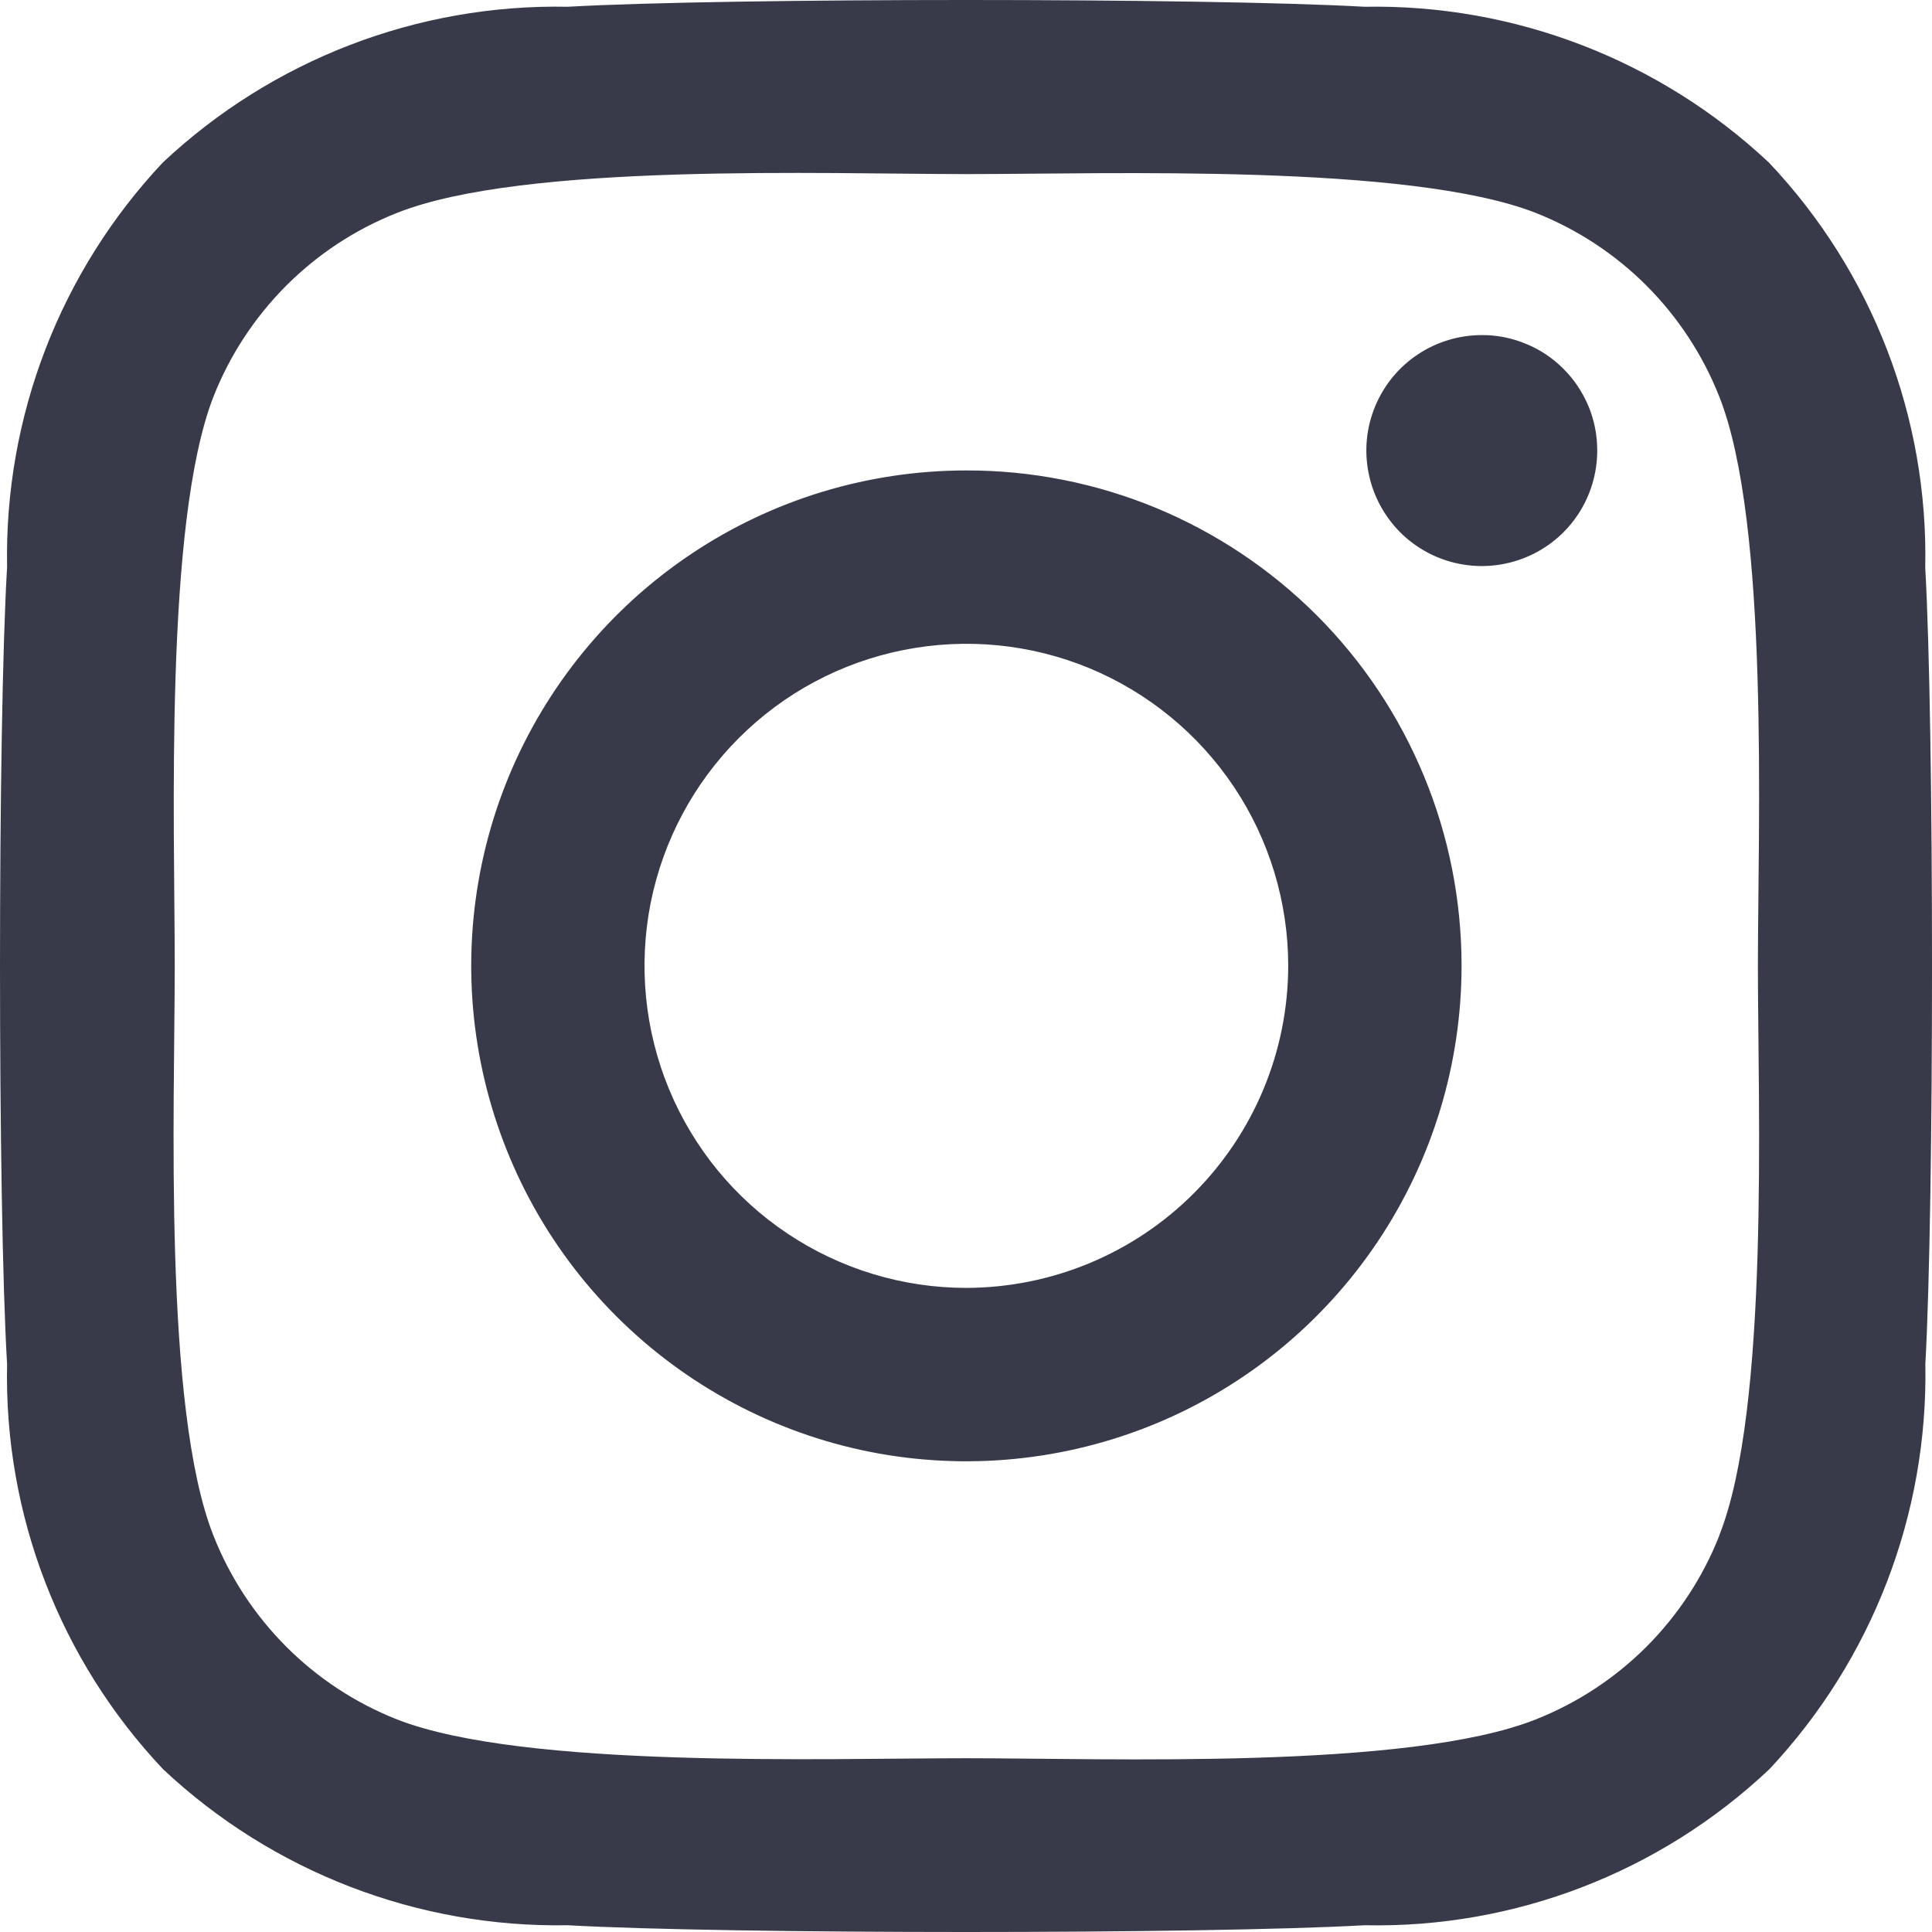
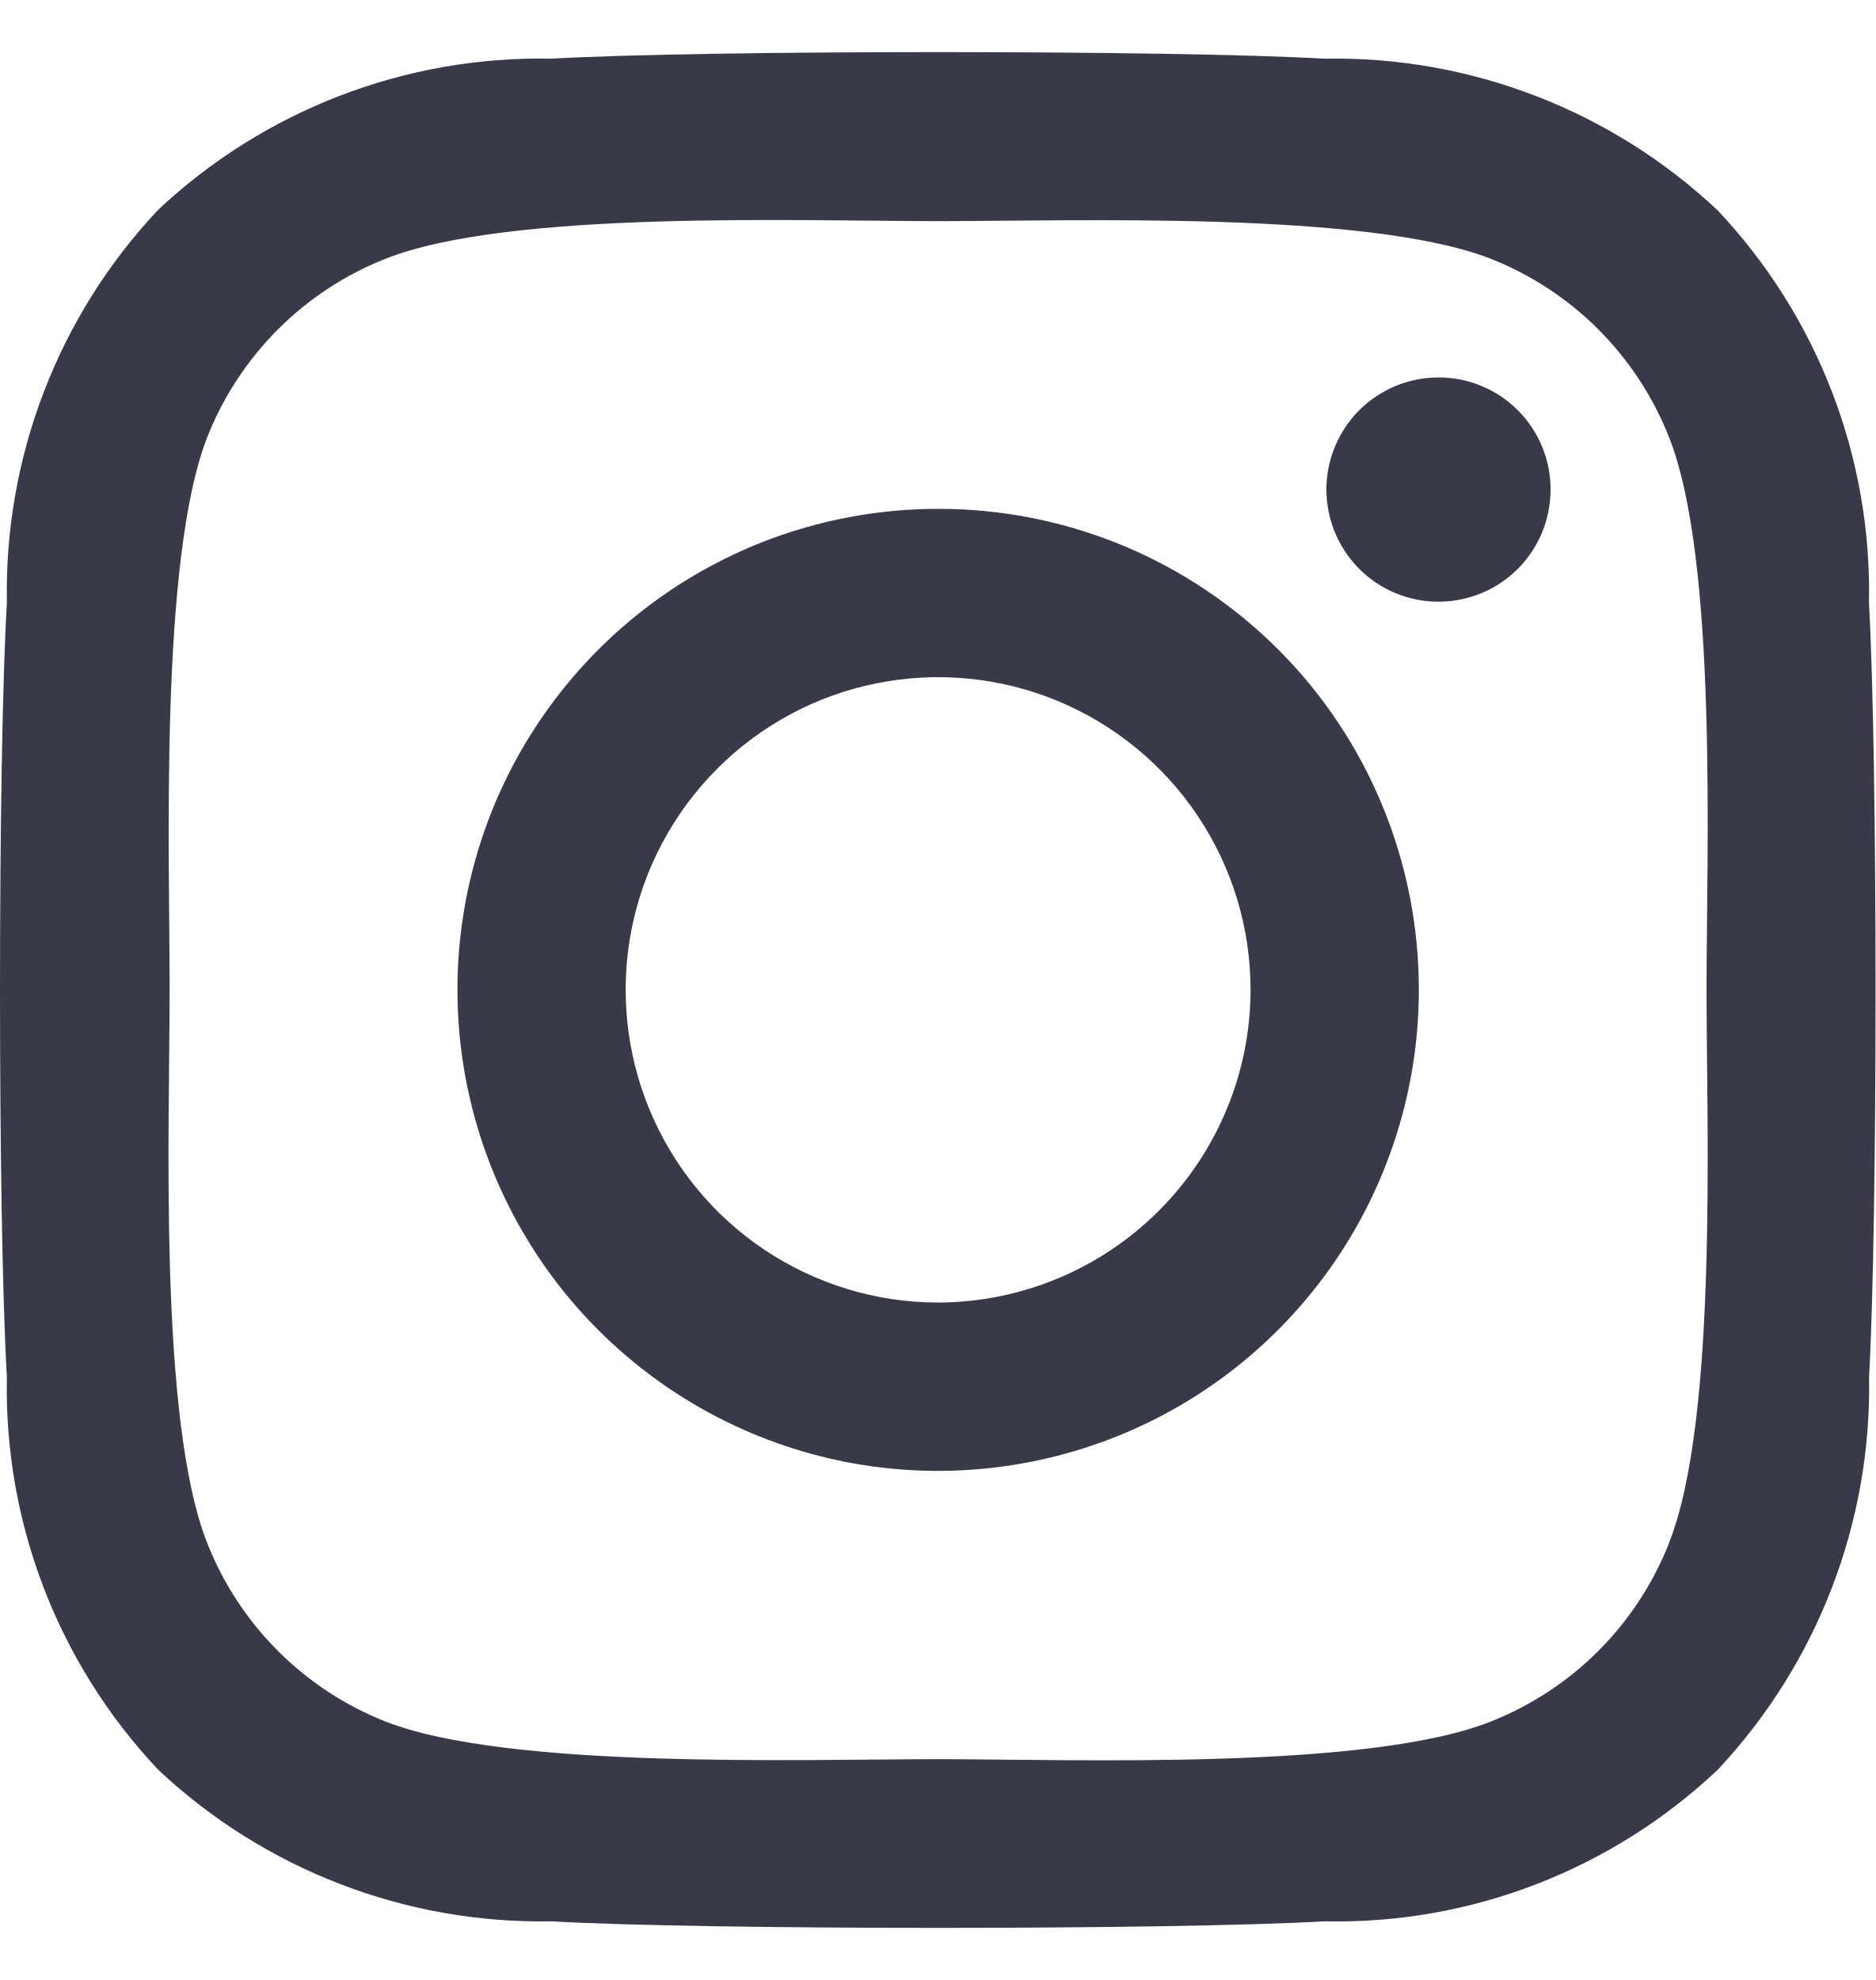
- <svg xmlns="http://www.w3.org/2000/svg" width="18" height="18" viewBox="0 0 18 18" fill="none">
-   <path d="M9.003 4.383C8.091 4.383 7.199 4.653 6.44 5.161C5.682 5.668 5.091 6.389 4.741 7.232C4.392 8.076 4.301 9.004 4.479 9.899C4.657 10.794 5.096 11.617 5.741 12.262C6.387 12.908 7.209 13.348 8.103 13.526C8.998 13.704 9.926 13.612 10.769 13.263C11.612 12.914 12.332 12.322 12.839 11.563C13.346 10.804 13.617 9.911 13.617 8.998C13.617 8.392 13.499 7.791 13.267 7.231C13.036 6.671 12.696 6.161 12.268 5.733C11.839 5.304 11.33 4.964 10.77 4.732C10.21 4.501 9.61 4.382 9.003 4.383ZM9.003 11.999C8.41 11.999 7.831 11.823 7.337 11.493C6.844 11.164 6.46 10.695 6.233 10.147C6.006 9.598 5.947 8.995 6.062 8.413C6.178 7.831 6.464 7.296 6.883 6.877C7.302 6.457 7.837 6.171 8.418 6.056C9 5.94 9.603 5.999 10.151 6.226C10.699 6.454 11.167 6.838 11.497 7.332C11.826 7.825 12.002 8.405 12.002 8.998C12.001 9.794 11.684 10.556 11.122 11.118C10.56 11.681 9.798 11.997 9.003 11.999ZM14.881 4.198C14.881 4.411 14.818 4.619 14.7 4.796C14.582 4.973 14.414 5.111 14.217 5.192C14.021 5.273 13.804 5.295 13.596 5.253C13.387 5.212 13.195 5.109 13.045 4.959C12.895 4.808 12.792 4.616 12.751 4.408C12.709 4.199 12.73 3.983 12.812 3.786C12.893 3.589 13.031 3.421 13.208 3.303C13.385 3.185 13.593 3.122 13.806 3.122C13.947 3.121 14.086 3.149 14.216 3.203C14.347 3.256 14.465 3.335 14.565 3.435C14.665 3.534 14.744 3.653 14.799 3.783C14.853 3.913 14.881 4.053 14.881 4.194V4.198ZM17.937 5.29C17.967 3.89 17.445 2.535 16.483 1.517C15.464 0.559 14.111 0.037 12.713 0.063C11.228 -0.021 6.775 -0.021 5.289 0.063C3.891 0.035 2.538 0.556 1.518 1.513C0.56 2.531 0.039 3.885 0.066 5.283C-0.022 6.773 -0.022 11.224 0.066 12.71C0.036 14.11 0.558 15.465 1.519 16.483C2.539 17.441 3.892 17.962 5.29 17.937C6.775 18.021 11.228 18.021 12.714 17.937C14.113 17.967 15.467 17.444 16.485 16.483C17.442 15.463 17.964 14.109 17.938 12.71C18.021 11.224 18.021 6.773 17.937 5.287V5.29ZM16.018 14.308C15.865 14.696 15.634 15.047 15.34 15.342C15.046 15.636 14.694 15.867 14.307 16.02C13.123 16.49 10.309 16.381 9.003 16.381C7.698 16.381 4.88 16.481 3.7 16.02C3.312 15.867 2.961 15.636 2.667 15.342C2.373 15.047 2.142 14.696 1.989 14.308C1.519 13.123 1.628 10.308 1.628 9.002C1.628 7.695 1.528 4.876 1.989 3.695C2.142 3.307 2.373 2.956 2.667 2.661C2.961 2.367 3.312 2.136 3.7 1.983C4.884 1.513 7.698 1.622 9.003 1.622C10.309 1.622 13.127 1.522 14.307 1.983C14.694 2.136 15.046 2.367 15.34 2.661C15.634 2.956 15.865 3.307 16.018 3.695C16.488 4.88 16.378 7.695 16.378 9.002C16.378 10.308 16.488 13.124 16.018 14.305V14.308Z" fill="#383A4A" />
+ <svg xmlns="http://www.w3.org/2000/svg" width="18" height="19" viewBox="0 0 18 19" fill="none">
+   <path d="M9.003 4.883C8.091 4.883 7.199 5.153 6.44 5.661C5.682 6.168 5.091 6.889 4.741 7.732C4.392 8.576 4.301 9.504 4.479 10.399C4.657 11.294 5.096 12.117 5.741 12.762C6.387 13.408 7.209 13.848 8.103 14.026C8.998 14.204 9.926 14.112 10.769 13.763C11.612 13.414 12.332 12.822 12.839 12.063C13.346 11.304 13.617 10.411 13.617 9.498C13.617 8.892 13.499 8.291 13.267 7.731C13.036 7.171 12.696 6.661 12.268 6.233C11.839 5.804 11.33 5.464 10.77 5.232C10.21 5.001 9.61 4.882 9.003 4.883ZM9.003 12.499C8.41 12.499 7.831 12.323 7.337 11.993C6.844 11.664 6.46 11.195 6.233 10.647C6.006 10.098 5.947 9.495 6.062 8.913C6.178 8.331 6.464 7.796 6.883 7.377C7.302 6.957 7.837 6.671 8.418 6.556C9 6.44 9.603 6.499 10.151 6.726C10.699 6.954 11.167 7.338 11.497 7.832C11.826 8.325 12.002 8.905 12.002 9.498C12.001 10.294 11.684 11.056 11.122 11.618C10.56 12.181 9.798 12.497 9.003 12.499ZM14.881 4.698C14.881 4.911 14.818 5.119 14.7 5.296C14.582 5.473 14.414 5.611 14.217 5.692C14.021 5.773 13.804 5.795 13.596 5.753C13.387 5.712 13.195 5.609 13.045 5.459C12.895 5.308 12.792 5.116 12.751 4.908C12.709 4.699 12.73 4.483 12.812 4.286C12.893 4.089 13.031 3.921 13.208 3.803C13.385 3.685 13.593 3.622 13.806 3.622C13.947 3.621 14.086 3.649 14.216 3.703C14.347 3.756 14.465 3.835 14.565 3.935C14.665 4.034 14.744 4.153 14.799 4.283C14.853 4.413 14.881 4.553 14.881 4.694V4.698ZM17.937 5.79C17.967 4.39 17.445 3.035 16.483 2.017C15.464 1.059 14.111 0.537 12.713 0.563C11.228 0.479 6.775 0.479 5.289 0.563C3.891 0.535 2.538 1.056 1.518 2.013C0.56 3.031 0.039 4.385 0.066 5.783C-0.022 7.273 -0.022 11.724 0.066 13.21C0.036 14.61 0.558 15.965 1.519 16.983C2.539 17.941 3.892 18.462 5.29 18.437C6.775 18.521 11.228 18.521 12.714 18.437C14.113 18.467 15.467 17.944 16.485 16.983C17.442 15.963 17.964 14.609 17.938 13.21C18.021 11.724 18.021 7.273 17.937 5.787V5.79ZM16.018 14.808C15.865 15.196 15.634 15.547 15.34 15.842C15.046 16.136 14.694 16.367 14.307 16.52C13.123 16.99 10.309 16.881 9.003 16.881C7.698 16.881 4.88 16.981 3.7 16.52C3.312 16.367 2.961 16.136 2.667 15.842C2.373 15.547 2.142 15.196 1.989 14.808C1.519 13.623 1.628 10.808 1.628 9.502C1.628 8.195 1.528 5.376 1.989 4.195C2.142 3.807 2.373 3.456 2.667 3.161C2.961 2.867 3.312 2.636 3.7 2.483C4.884 2.013 7.698 2.122 9.003 2.122C10.309 2.122 13.127 2.022 14.307 2.483C14.694 2.636 15.046 2.867 15.34 3.161C15.634 3.456 15.865 3.807 16.018 4.195C16.488 5.38 16.378 8.195 16.378 9.502C16.378 10.808 16.488 13.624 16.018 14.805V14.808Z" fill="#383A4A" />
</svg>
